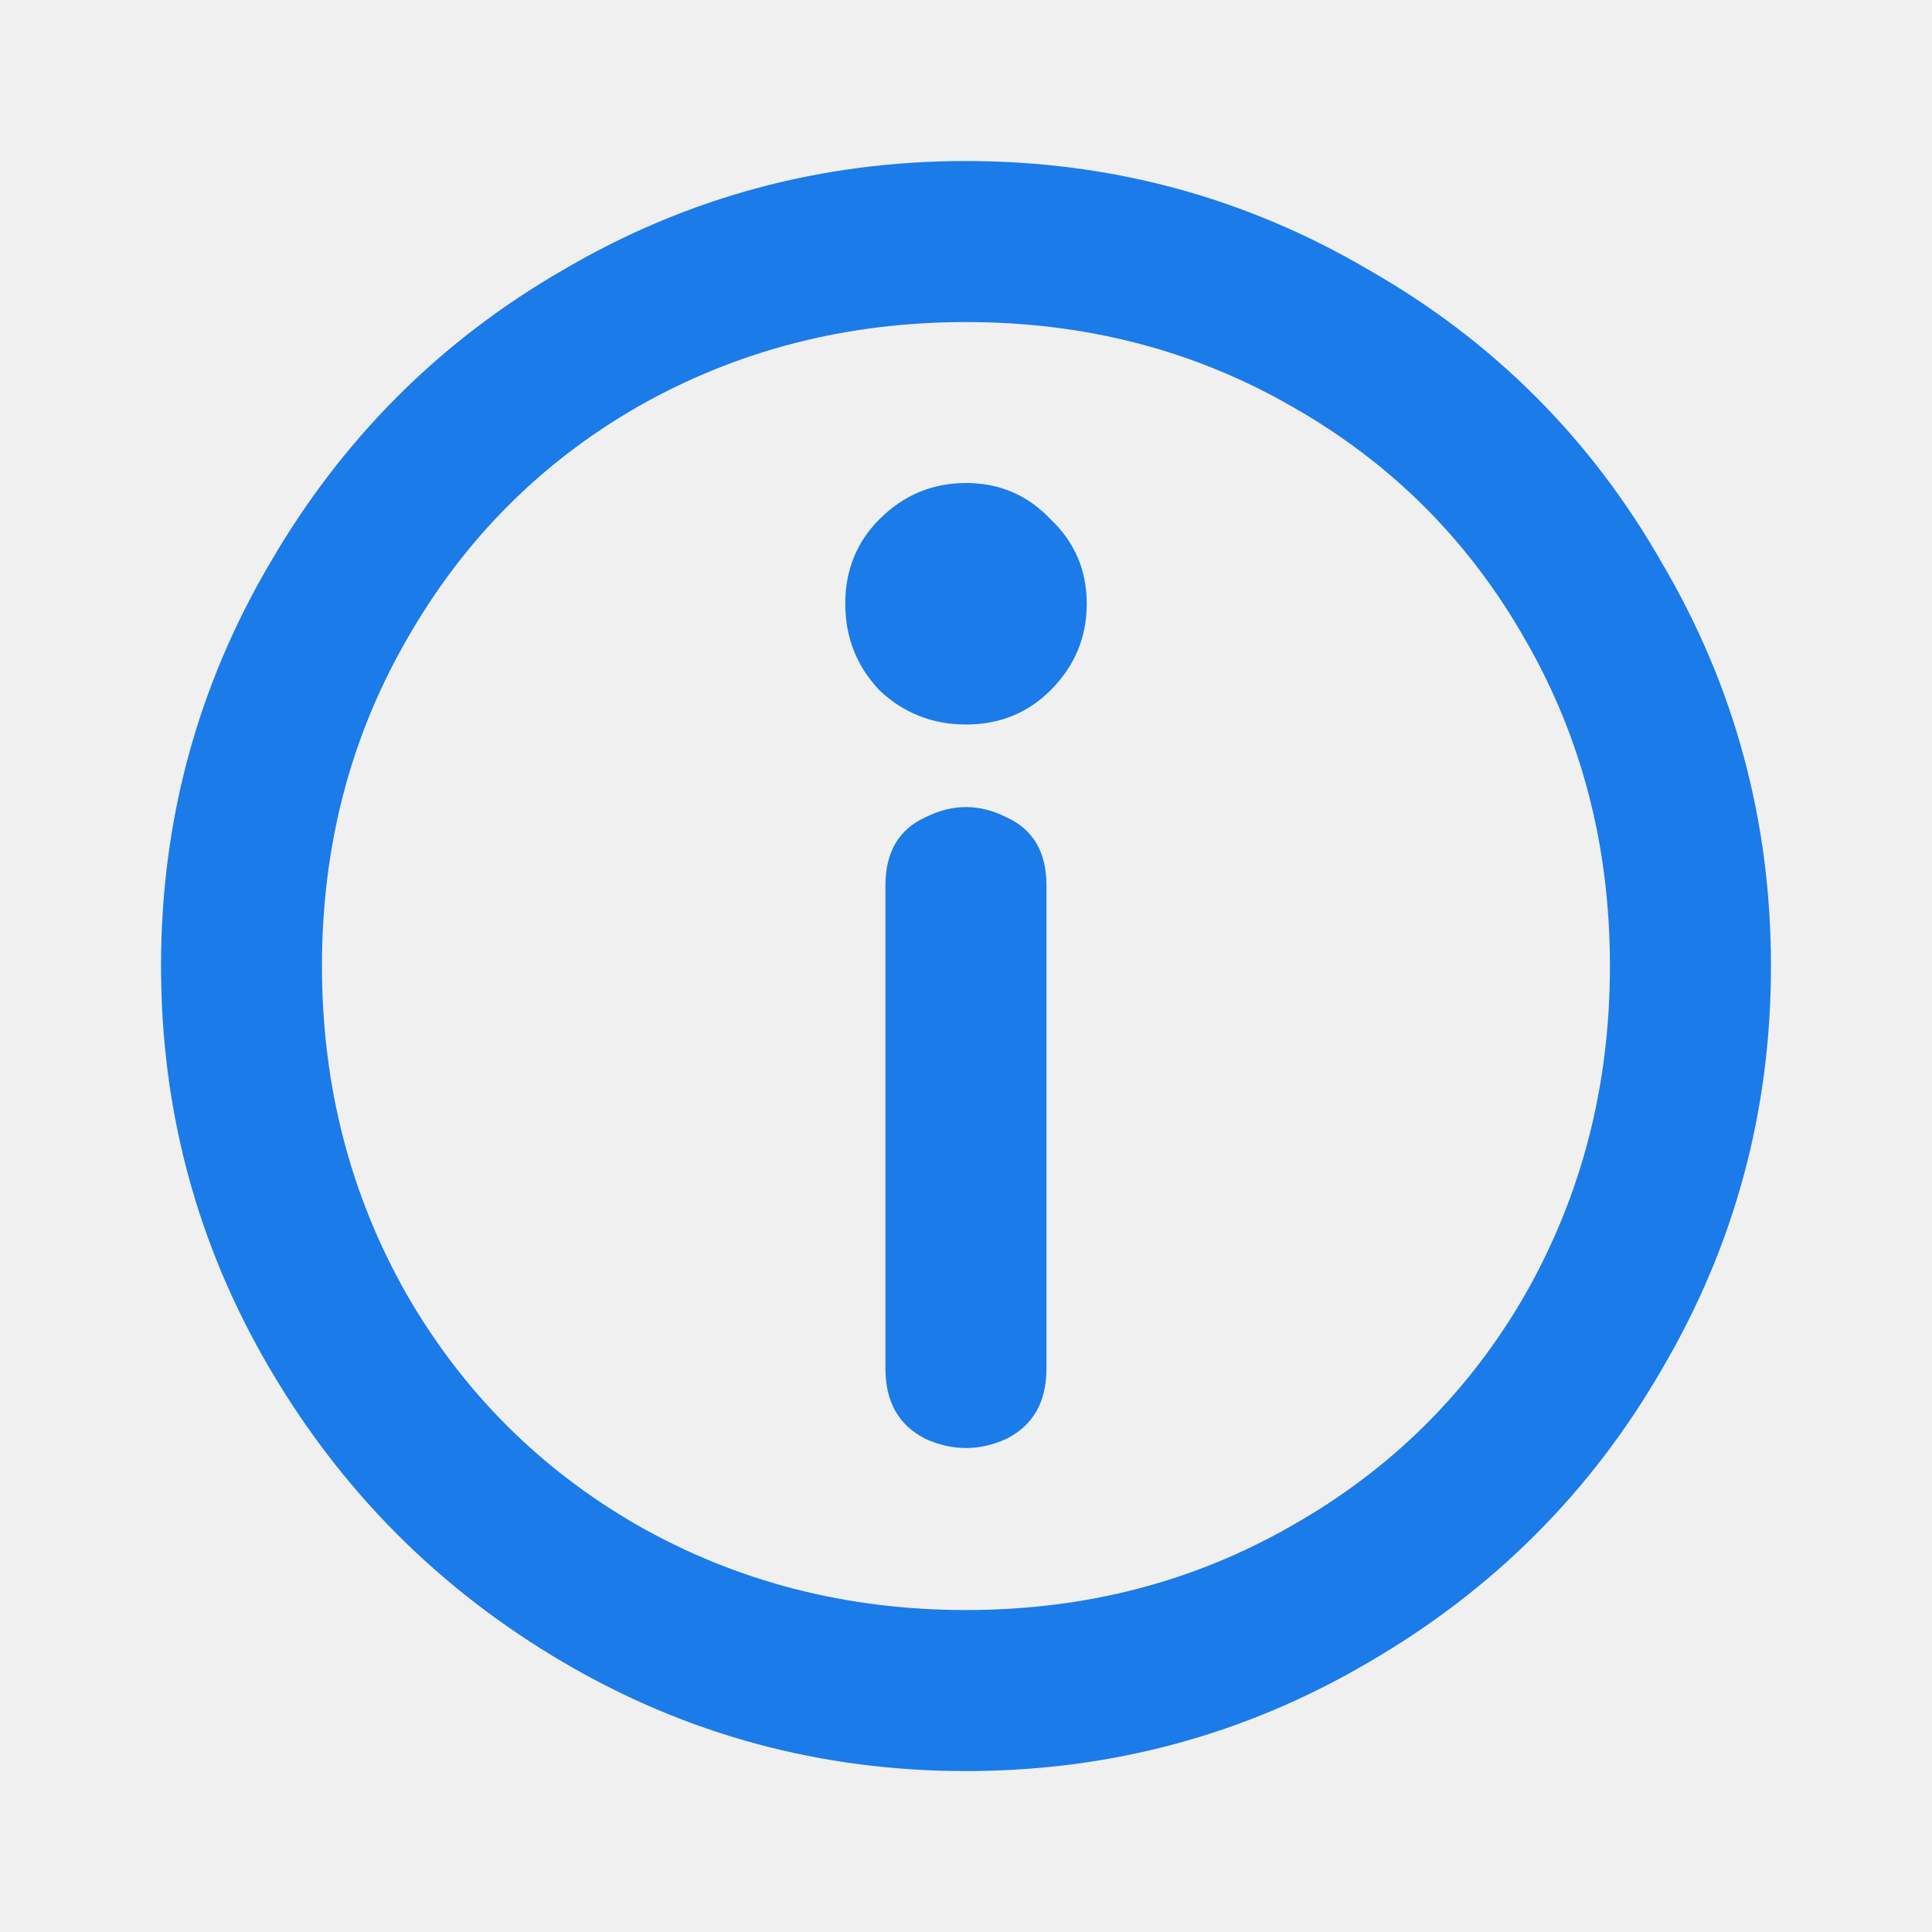
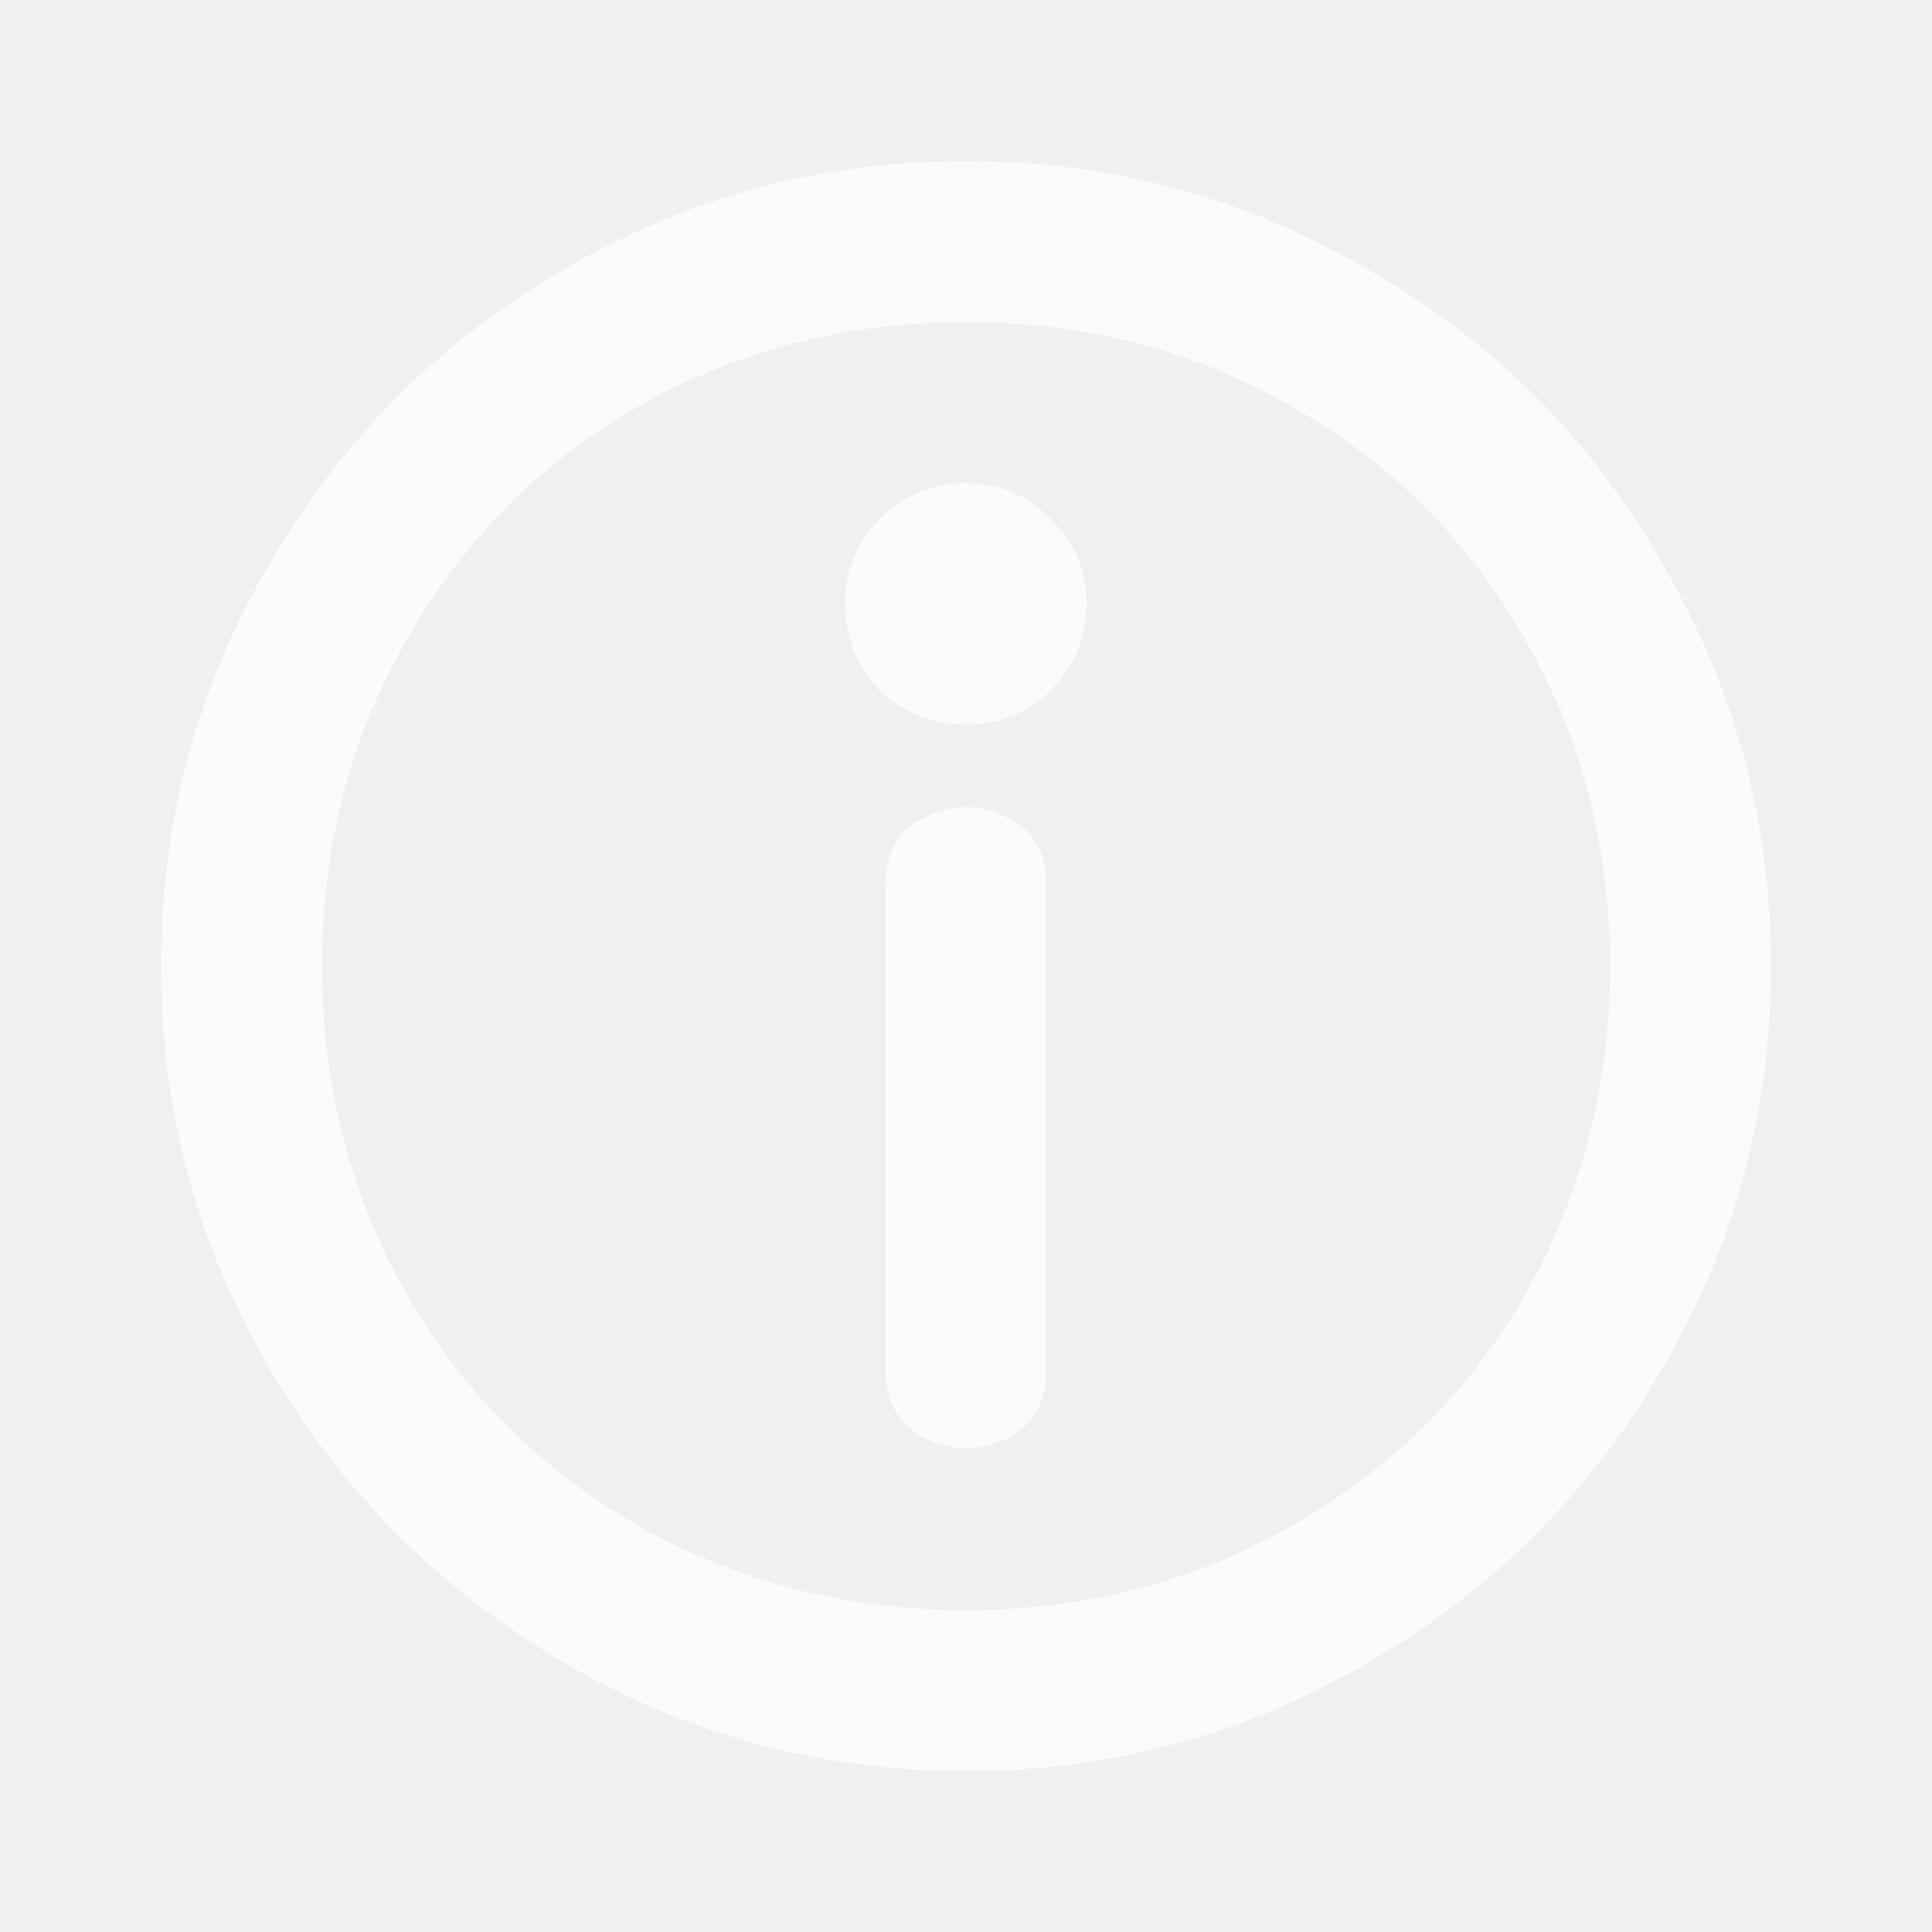
- <svg xmlns="http://www.w3.org/2000/svg" width="20" height="20" viewBox="0 0 20 20" fill="none">
-   <path d="M10 18.334C8.5 18.334 7.111 17.959 5.833 17.209C4.555 16.459 3.542 15.445 2.792 14.167C2.042 12.889 1.667 11.5 1.667 10C1.667 8.5 2.042 7.111 2.792 5.834C3.542 4.542 4.555 3.528 5.833 2.792C7.111 2.042 8.5 1.667 10 1.667C11.5 1.667 12.889 2.042 14.166 2.792C15.458 3.528 16.472 4.542 17.208 5.834C17.958 7.111 18.333 8.5 18.333 10C18.333 11.5 17.958 12.889 17.208 14.167C16.472 15.445 15.458 16.459 14.166 17.209C12.889 17.959 11.5 18.334 10 18.334ZM10 16.667C11.236 16.667 12.361 16.375 13.375 15.792C14.403 15.209 15.208 14.41 15.791 13.396C16.375 12.368 16.666 11.236 16.666 10C16.666 8.764 16.375 7.639 15.791 6.625C15.208 5.598 14.403 4.792 13.375 4.209C12.361 3.625 11.236 3.334 10 3.334C8.764 3.334 7.632 3.625 6.604 4.209C5.59 4.792 4.792 5.598 4.208 6.625C3.625 7.639 3.333 8.764 3.333 10C3.333 11.236 3.625 12.368 4.208 13.396C4.792 14.41 5.59 15.209 6.604 15.792C7.632 16.375 8.764 16.667 10 16.667ZM9.166 9.167C9.166 8.82 9.305 8.584 9.583 8.459C9.861 8.32 10.139 8.32 10.416 8.459C10.694 8.584 10.833 8.82 10.833 9.167V14.167C10.833 14.514 10.694 14.757 10.416 14.896C10.139 15.021 9.861 15.021 9.583 14.896C9.305 14.757 9.166 14.514 9.166 14.167V9.167ZM11.25 6.25C11.25 6.598 11.125 6.896 10.875 7.146C10.639 7.382 10.347 7.5 10 7.5C9.653 7.5 9.354 7.382 9.104 7.146C8.868 6.896 8.75 6.598 8.75 6.25C8.75 5.903 8.868 5.611 9.104 5.375C9.354 5.125 9.653 5 10 5C10.347 5 10.639 5.125 10.875 5.375C11.125 5.611 11.25 5.903 11.25 6.25Z" fill="#1B7BE8" />
+ <svg xmlns="http://www.w3.org/2000/svg" width="16" height="16" viewBox="0 0 16 16" fill="none">
+   <g opacity="0.7">
+     <path d="M8 14.667C6.8 14.667 5.689 14.367 4.667 13.767C3.644 13.167 2.833 12.356 2.233 11.334C1.633 10.312 1.333 9.201 1.333 8.001C1.333 6.801 1.633 5.69 2.233 4.667C2.833 3.634 3.644 2.823 4.667 2.234C5.689 1.634 6.8 1.334 8 1.334C9.2 1.334 10.311 1.634 11.333 2.234C12.367 2.823 13.178 3.634 13.767 4.667C14.367 5.69 14.667 6.801 14.667 8.001C14.667 9.201 14.367 10.312 13.767 11.334C13.178 12.356 12.367 13.167 11.333 13.767C10.311 14.367 9.2 14.667 8 14.667ZM8 13.334C8.989 13.334 9.889 13.101 10.7 12.634C11.522 12.167 12.167 11.528 12.633 10.717C13.1 9.895 13.333 8.99 13.333 8.001C13.333 7.012 13.1 6.112 12.633 5.301C12.167 4.478 11.522 3.834 10.7 3.367C9.889 2.901 8.989 2.667 8 2.667C7.011 2.667 6.105 2.901 5.283 3.367C4.472 3.834 3.833 4.478 3.367 5.301C2.9 6.112 2.667 7.012 2.667 8.001C2.667 8.99 2.9 9.895 3.367 10.717C3.833 11.528 4.472 12.167 5.283 12.634C6.105 13.101 7.011 13.334 8 13.334ZM7.333 7.334C7.333 7.056 7.444 6.867 7.667 6.767C7.889 6.656 8.111 6.656 8.333 6.767C8.555 6.867 8.667 7.056 8.667 7.334V11.334C8.667 11.612 8.555 11.806 8.333 11.917C8.111 12.017 7.889 12.017 7.667 11.917C7.444 11.806 7.333 11.612 7.333 11.334V7.334ZM9 5.001C9 5.278 8.9 5.517 8.7 5.717C8.511 5.906 8.278 6.001 8 6.001C7.722 6.001 7.483 5.906 7.283 5.717C7.094 5.517 7 5.278 7 5.001C7 4.723 7.094 4.49 7.283 4.301C7.483 4.101 7.722 4.001 8 4.001C8.278 4.001 8.511 4.101 8.7 4.301C8.9 4.49 9 4.723 9 5.001Z" fill="white" />
+   </g>
</svg>
